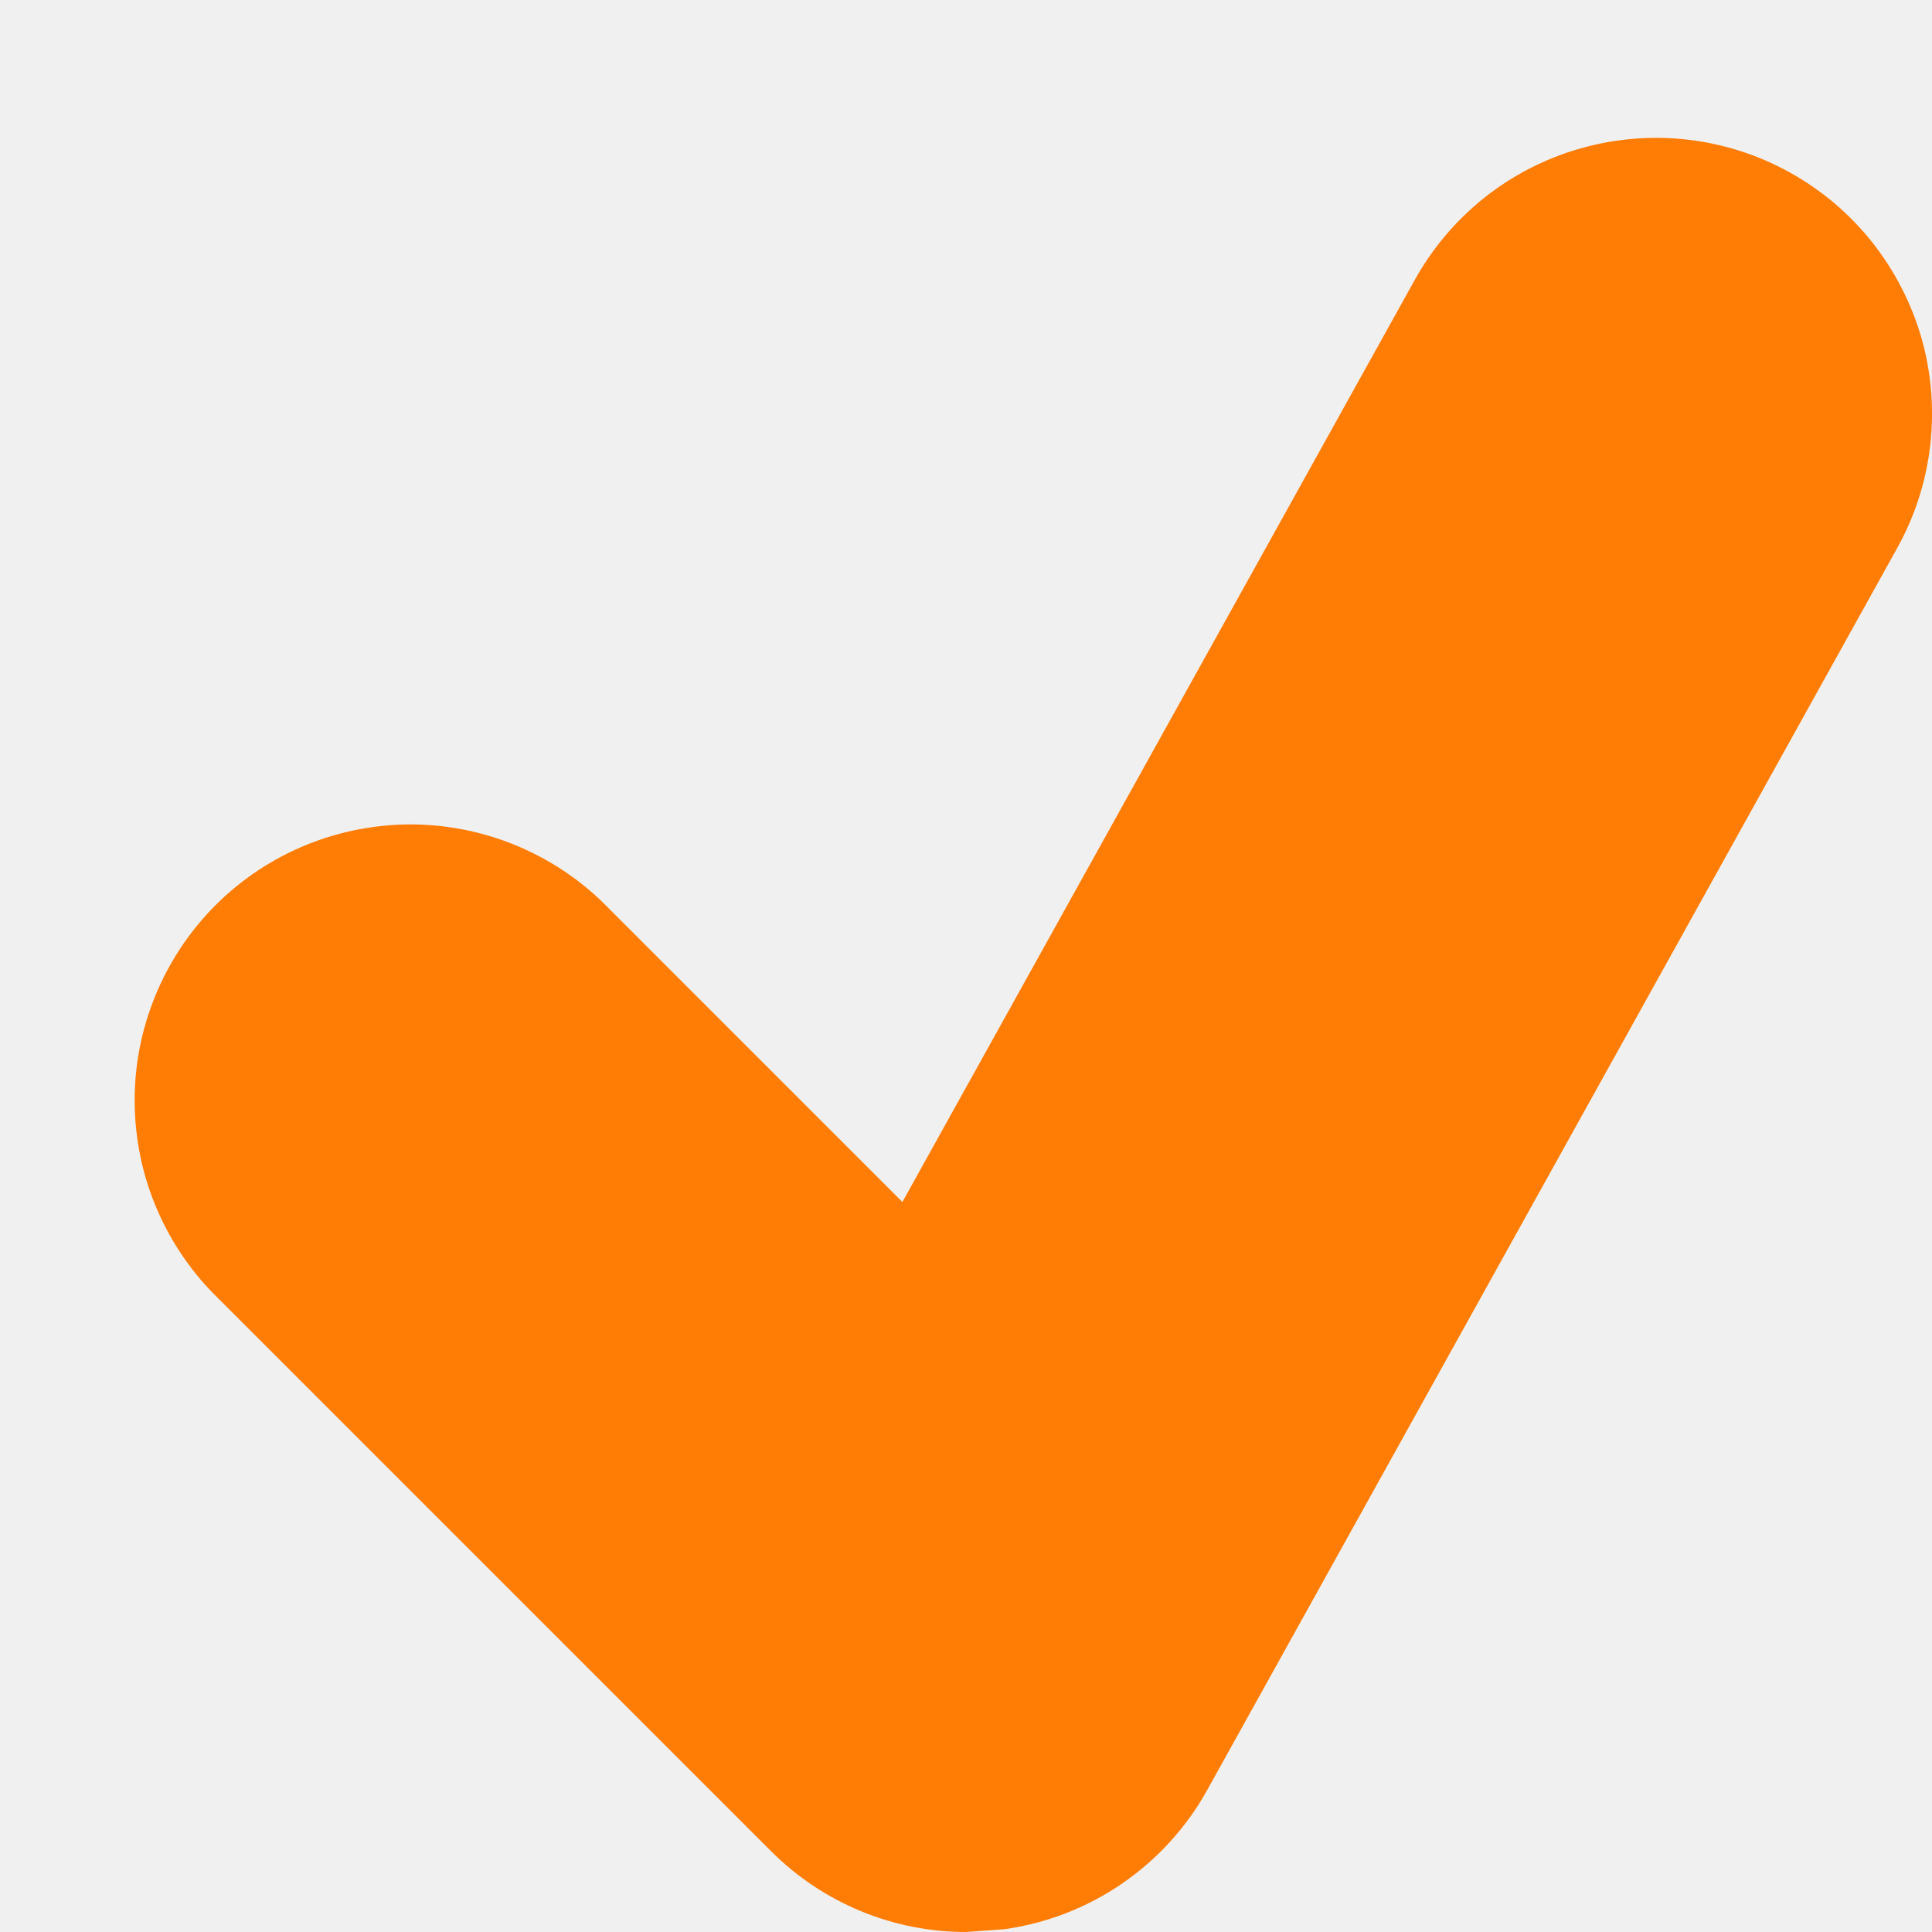
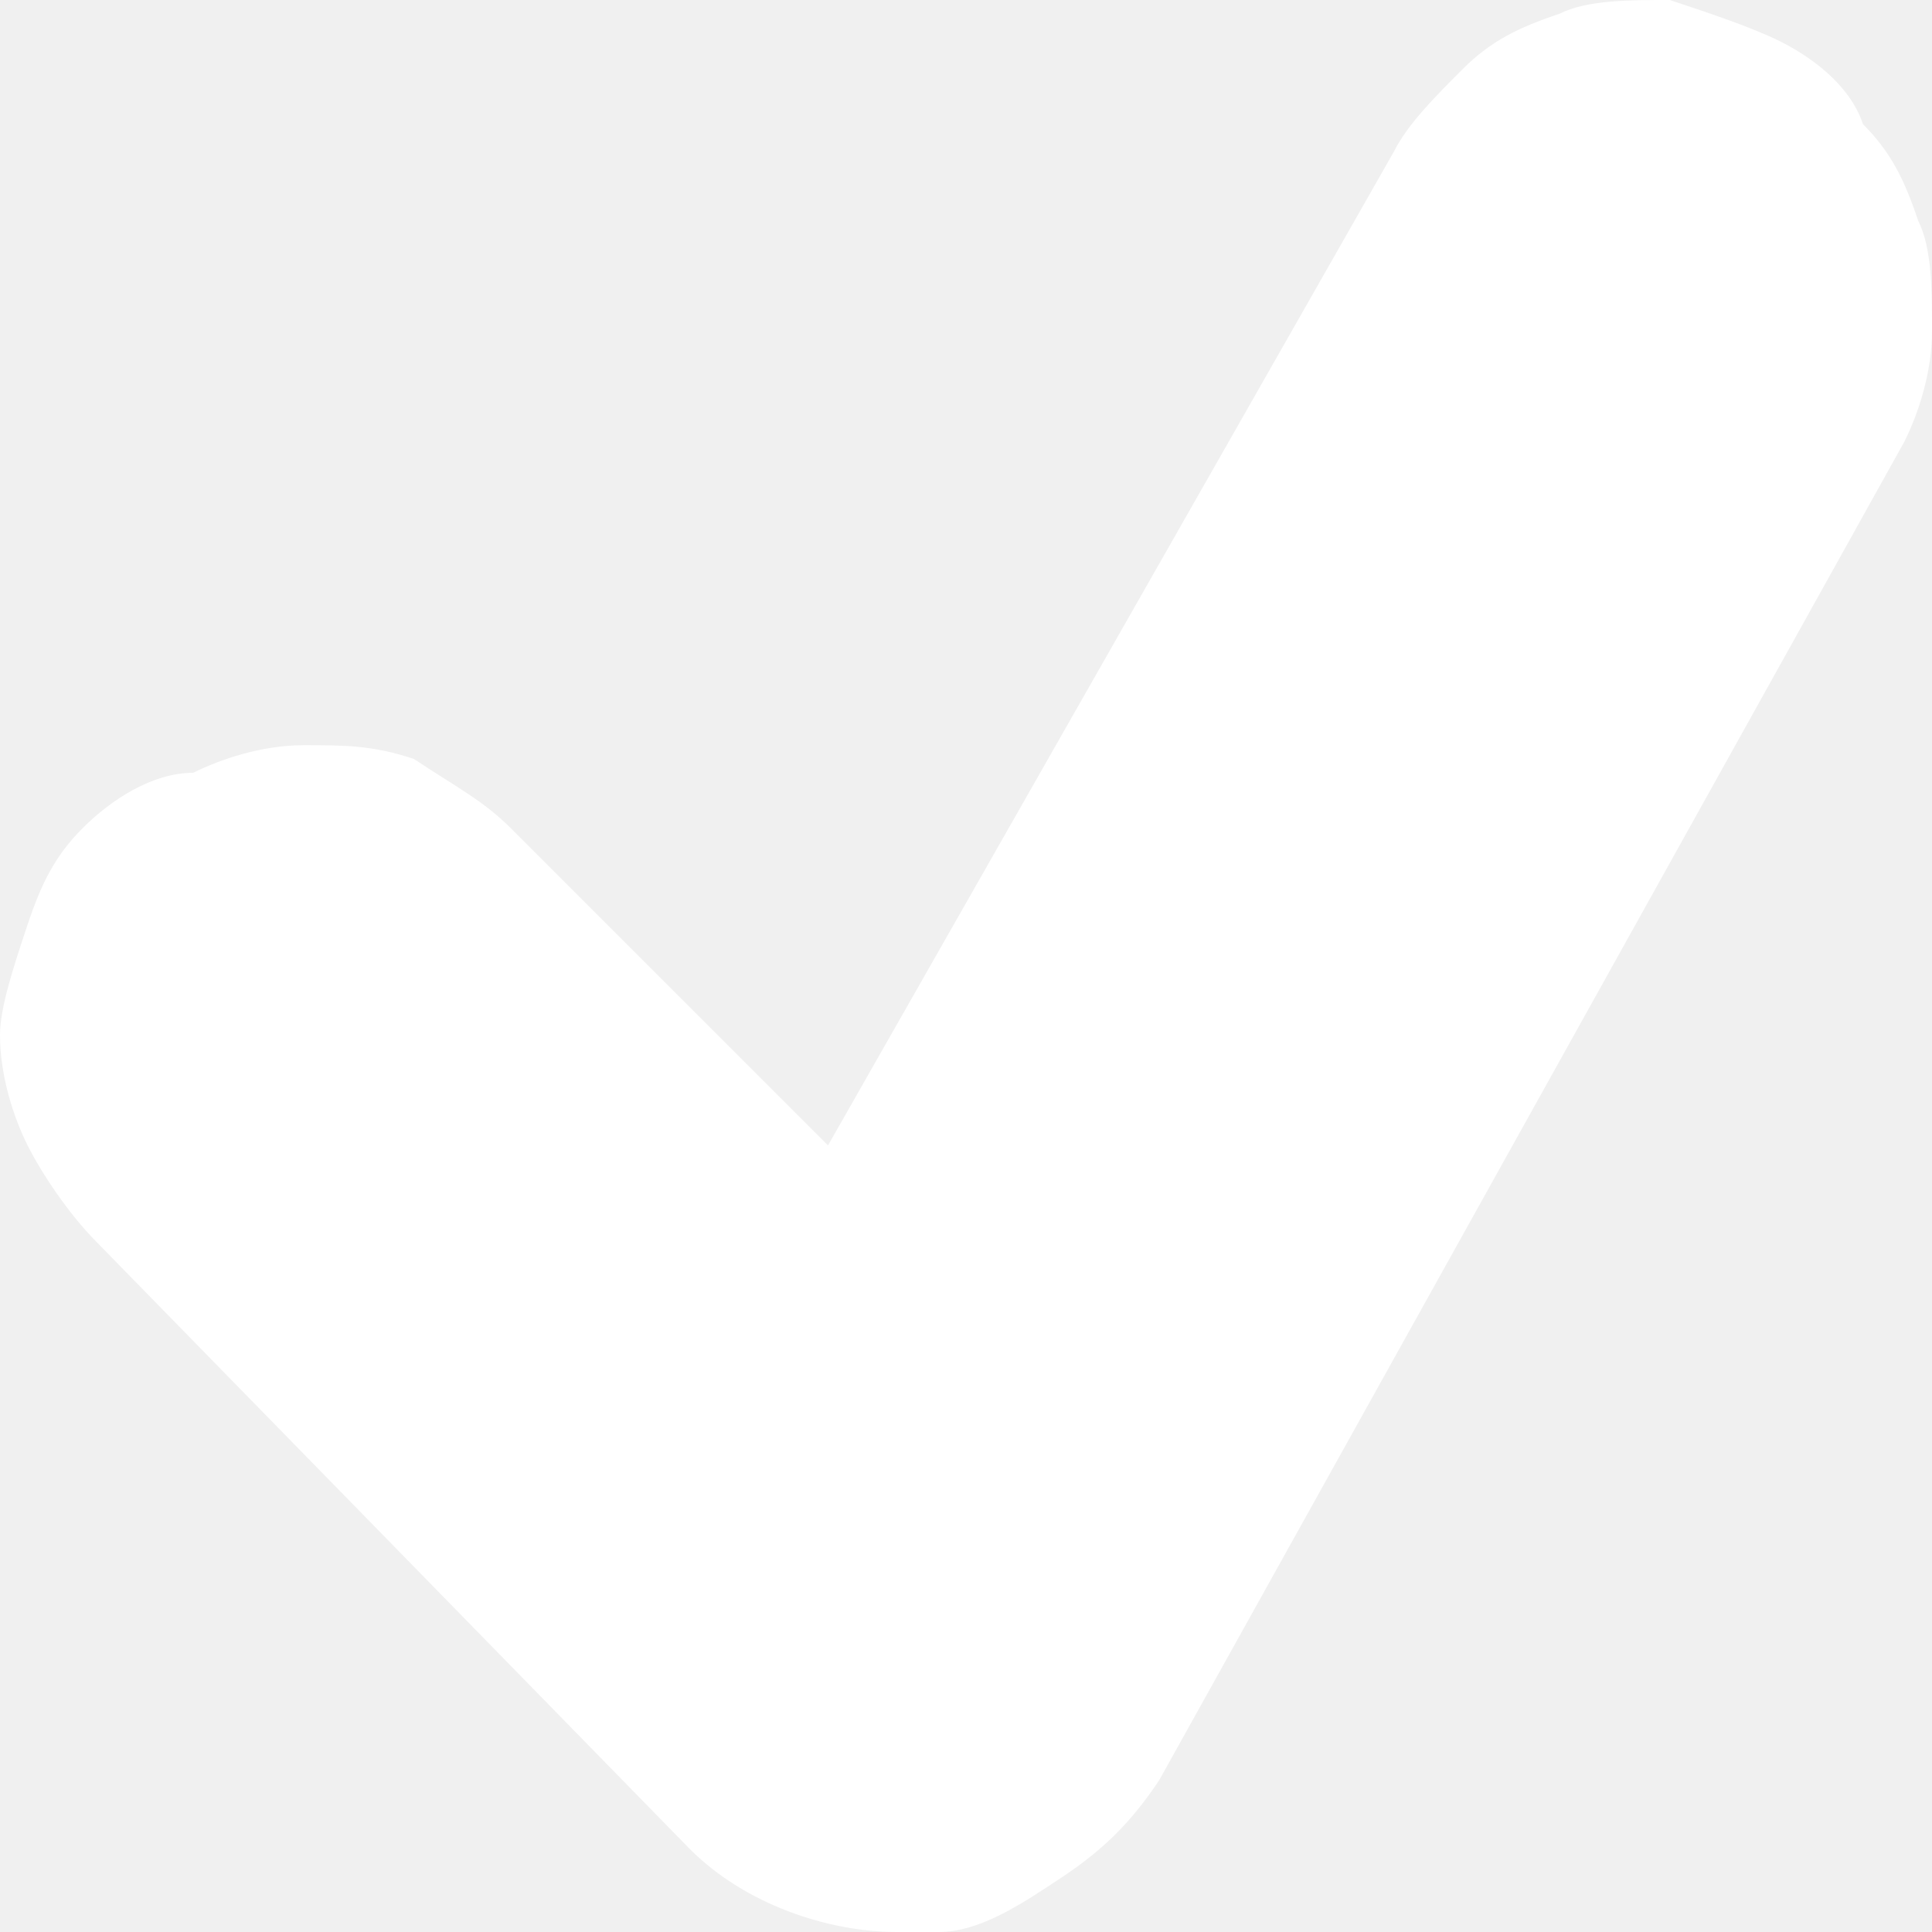
- <svg xmlns="http://www.w3.org/2000/svg" width="14" height="14" viewBox="0 0 14 14" fill="none">
-   <path d="M12.972 1.251C12.743 1.123 12.49 1.042 12.229 1.012C11.968 0.982 11.704 1.004 11.451 1.076C11.198 1.148 10.963 1.269 10.757 1.432C10.551 1.596 10.38 1.798 10.252 2.028L6.539 8.71L4.414 6.585C4.23 6.394 4.009 6.242 3.765 6.137C3.521 6.032 3.259 5.977 2.993 5.974C2.727 5.972 2.464 6.023 2.218 6.123C1.972 6.224 1.749 6.372 1.561 6.56C1.374 6.748 1.225 6.971 1.125 7.217C1.024 7.463 0.973 7.726 0.976 7.992C0.978 8.257 1.033 8.52 1.138 8.764C1.243 9.008 1.395 9.229 1.586 9.413L5.586 13.413C5.964 13.792 6.474 14 7 14L7.277 13.98C7.584 13.937 7.876 13.824 8.131 13.649C8.387 13.473 8.598 13.242 8.748 12.971L13.748 3.971C13.876 3.741 13.957 3.489 13.987 3.228C14.017 2.967 13.996 2.703 13.924 2.45C13.851 2.198 13.73 1.962 13.567 1.756C13.404 1.55 13.202 1.379 12.972 1.251Z" fill="#FF7D05" />
+ <svg xmlns="http://www.w3.org/2000/svg" version="1.1" id="Capa_1" x="0px" y="0px" viewBox="0 0 14 14" style="enable-background:new 0 0 14 14;" xml:space="preserve">
+   <style type="text/css">
+ 	.st0{fill:#FFFFFF;}
+ </style>
+   <path class="st0" d="M12.9,0.3c-0.2-0.1-0.5-0.2-0.8-0.3c-0.3,0-0.6,0-0.8,0.1c-0.3,0.1-0.5,0.2-0.7,0.4c-0.2,0.2-0.4,0.4-0.5,0.6  L6,8.3L3.7,6C3.5,5.8,3.3,5.7,3,5.5C2.7,5.4,2.5,5.4,2.2,5.4c-0.3,0-0.6,0.1-0.8,0.2C1.1,5.6,0.8,5.8,0.6,6C0.4,6.2,0.3,6.4,0.2,6.7  C0.1,7,0,7.3,0,7.5c0,0.3,0.1,0.6,0.2,0.8s0.3,0.5,0.5,0.7L5,13.4c0.4,0.4,1,0.6,1.5,0.6l0.3,0c0.3,0,0.6-0.2,0.9-0.4  c0.3-0.2,0.5-0.4,0.7-0.7l5.4-9.7C13.9,3,14,2.7,14,2.4c0-0.3,0-0.6-0.1-0.8c-0.1-0.3-0.2-0.5-0.4-0.7C13.4,0.6,13.1,0.4,12.9,0.3z" />
</svg>
